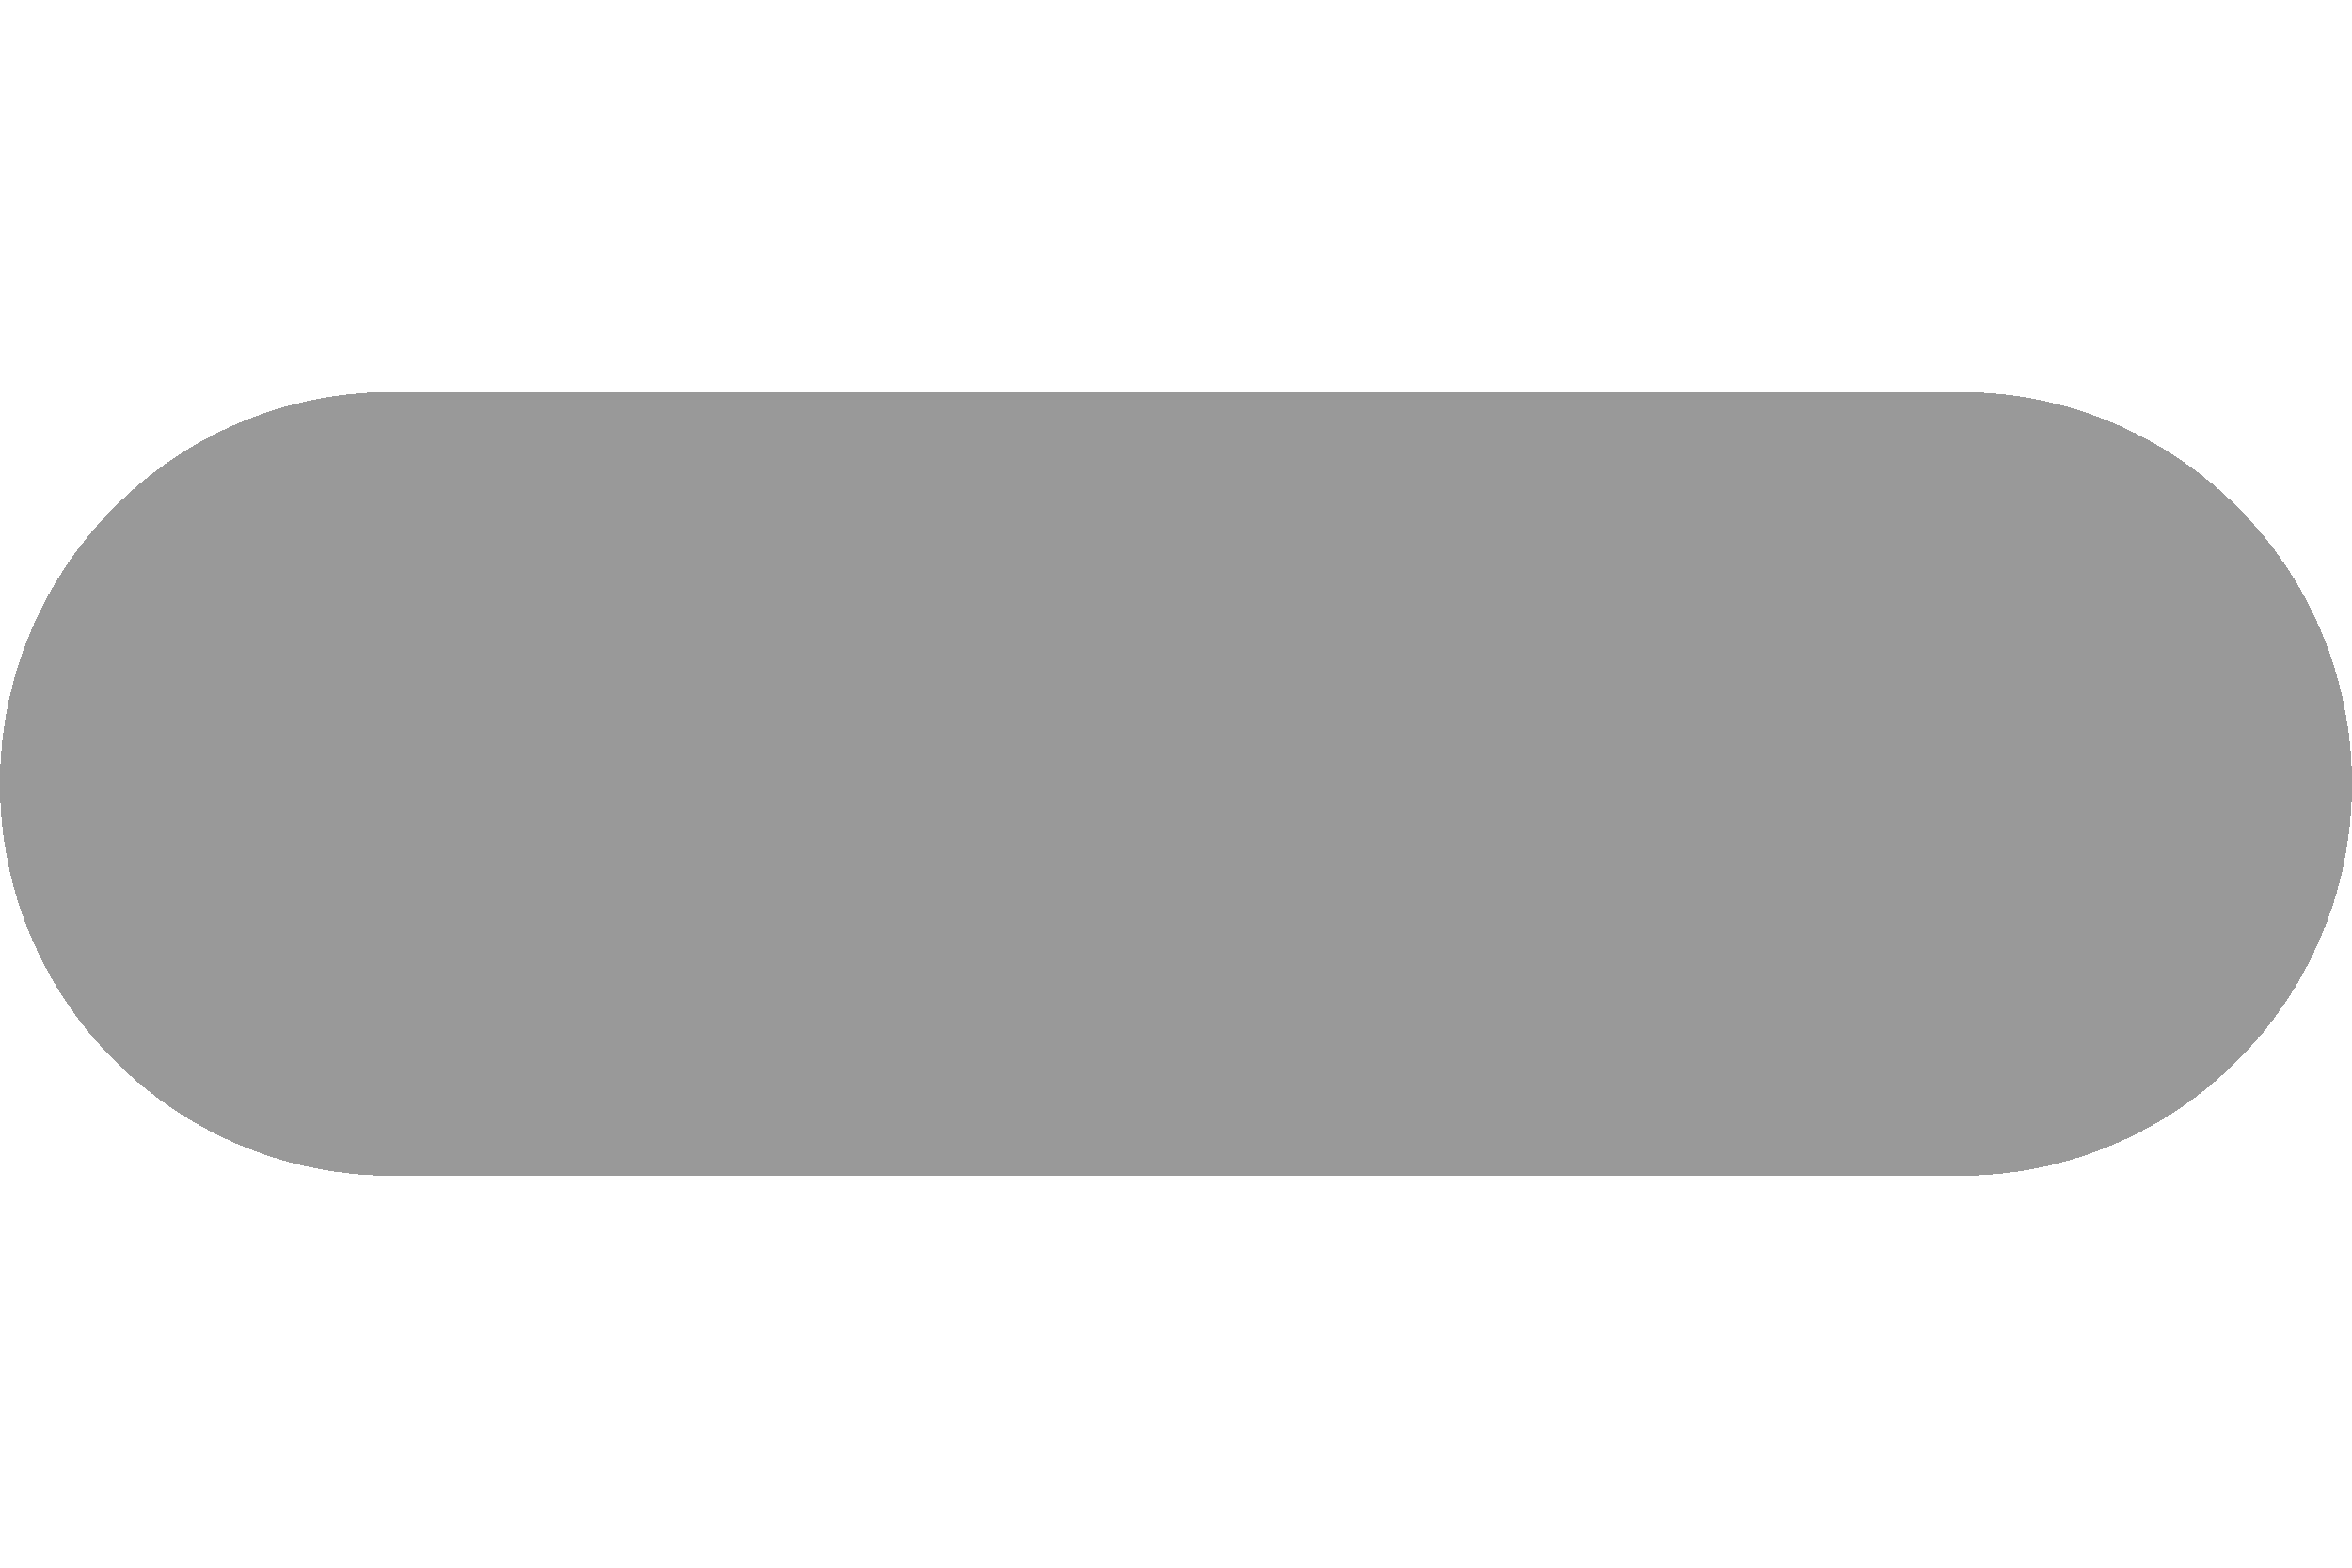
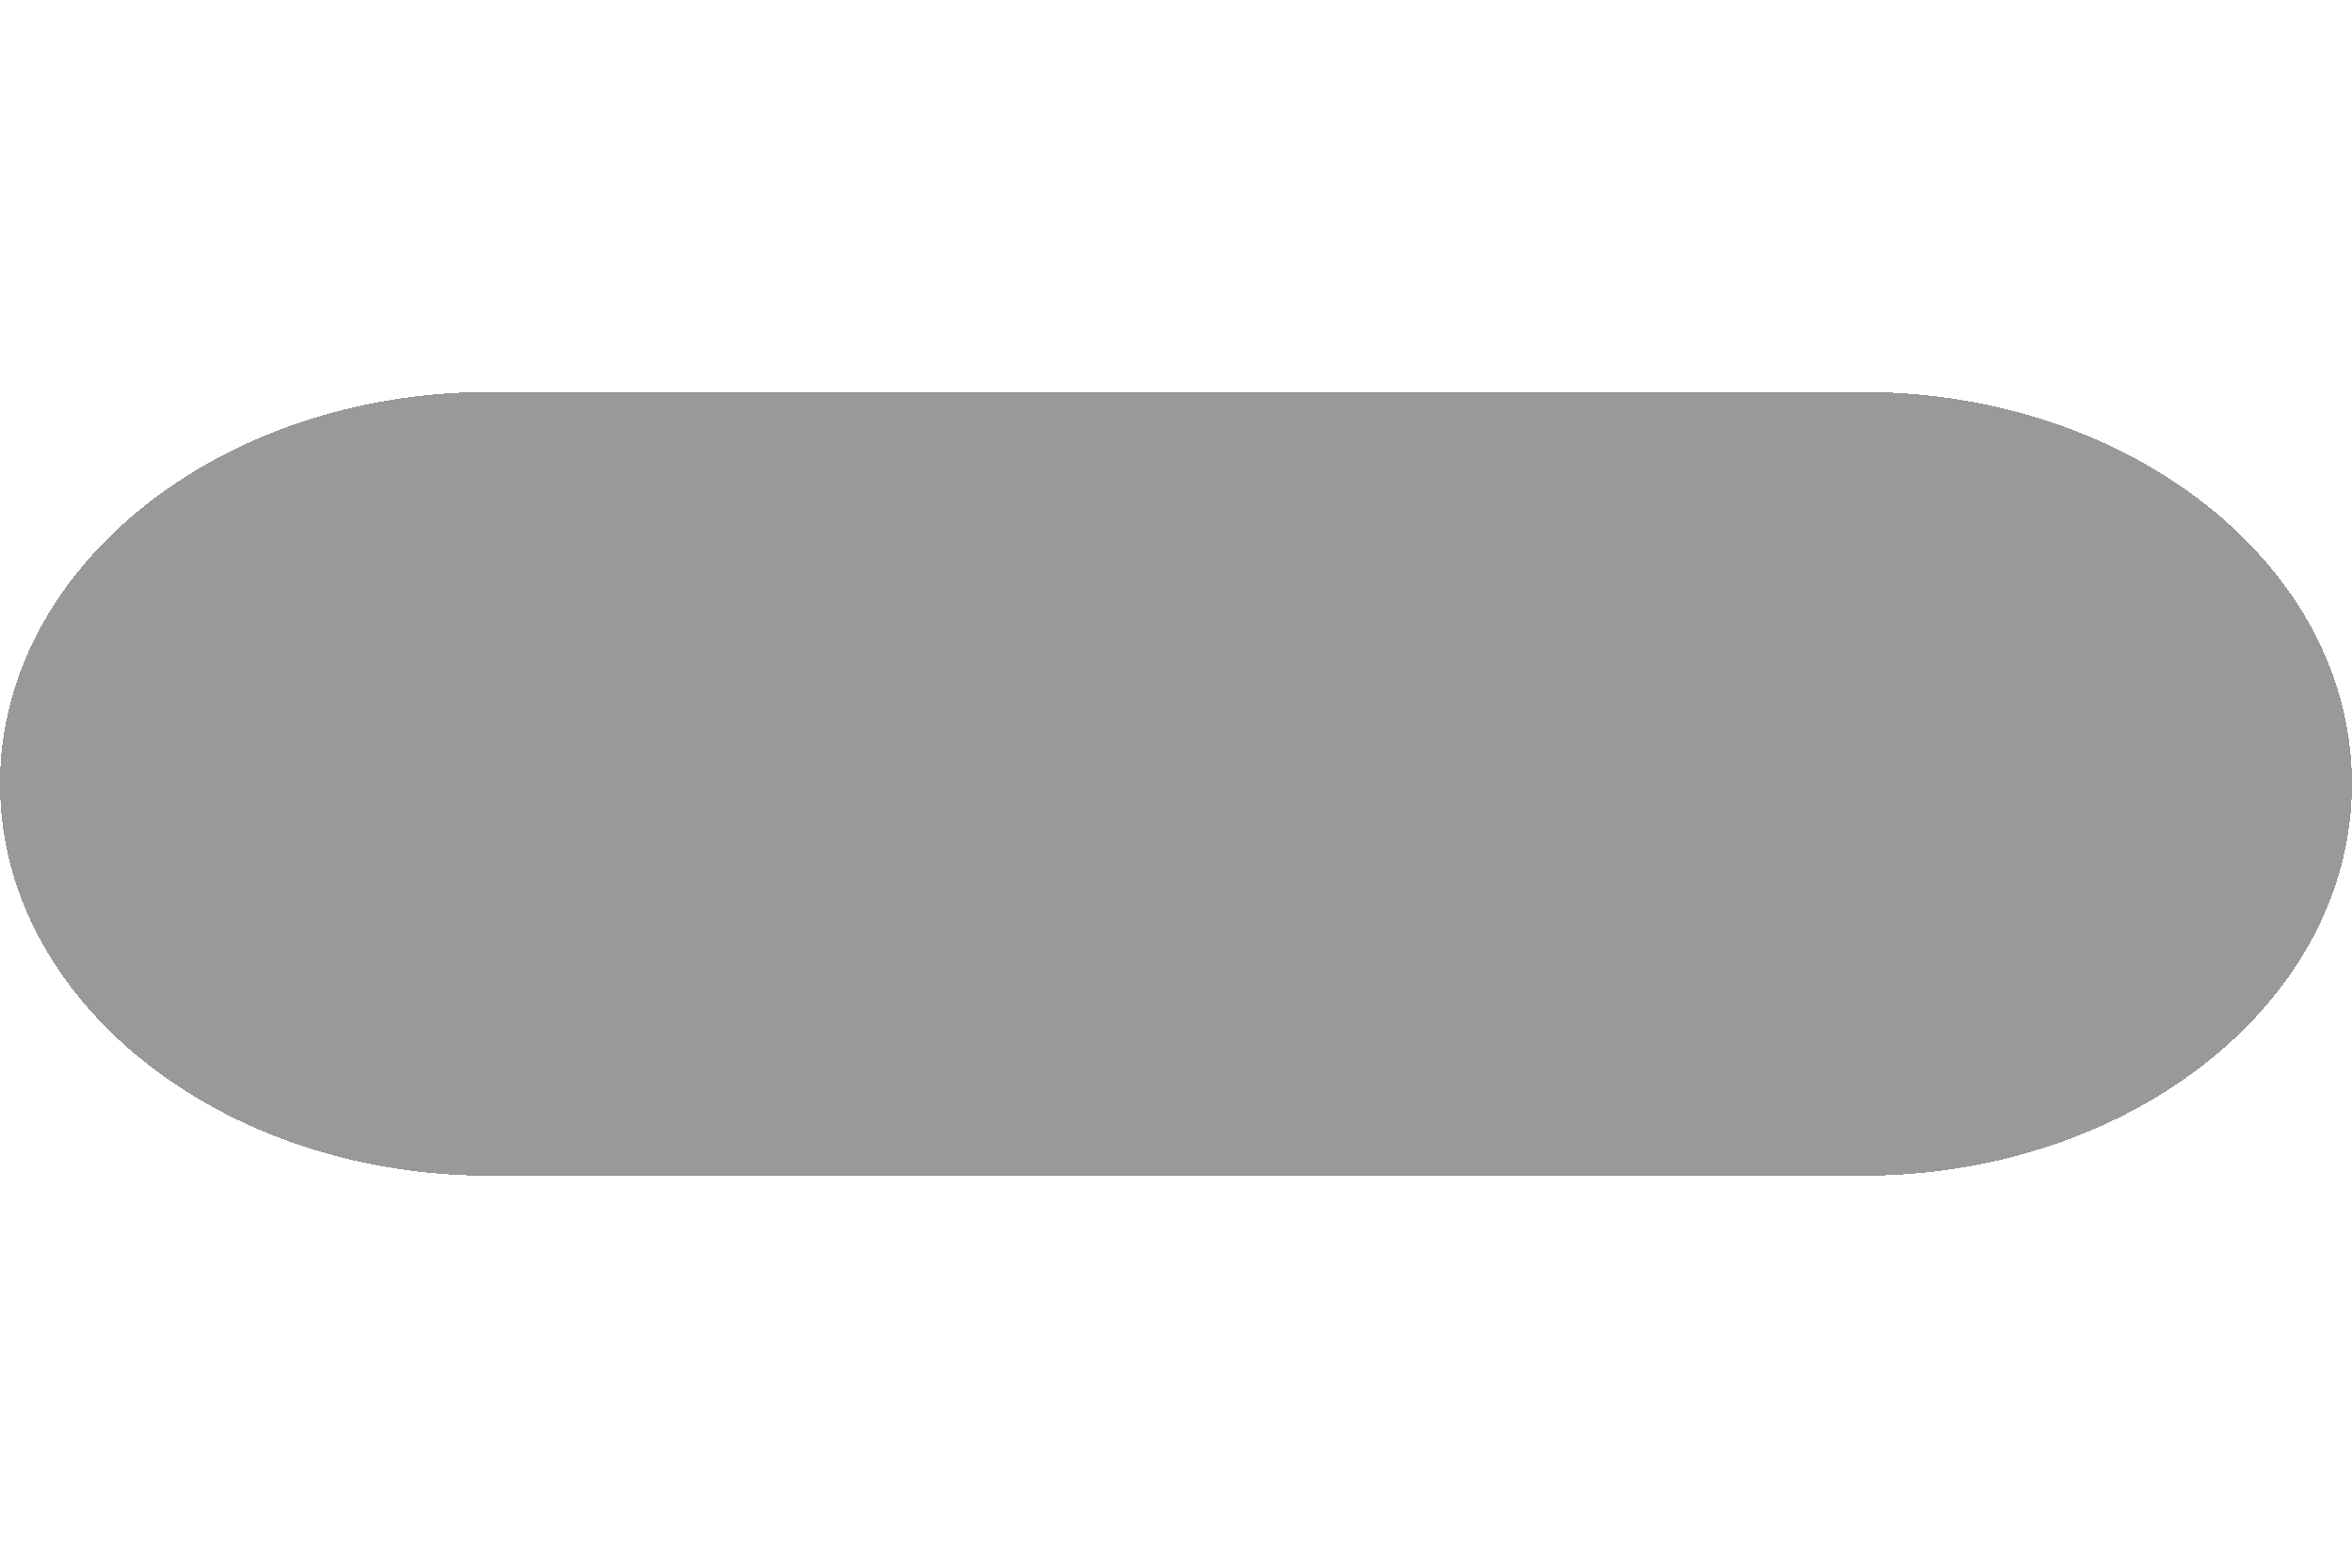
<svg xmlns="http://www.w3.org/2000/svg" width="30" height="20" viewBox="0 0 30 20" version="1.1" id="svg8" style="shape-rendering:crispEdges">
  <defs id="defs2" />
-   <g id="layer1" transform="translate(-100.3232,-131.4201)">
-     <rect style="opacity:1;fill:_TROUGH_;fill-opacity:0.4;stroke:_TROUGH_;stroke-width:0;stroke-miterlimit:4;stroke-dasharray:none;stroke-opacity:0.4" id="rect815" width="10" height="30" x="136.42" y="-130.323" ry="5.0" transform="rotate(90)" />
+   <g id="layer1" transform="translate(-100.3232,-136.4201)">
+     <rect style="opacity:1;fill:_TROUGH_;fill-opacity:0.4;stroke:#000000;stroke-width:0;stroke-miterlimit:4;stroke-dasharray:none;stroke-opacity:0.4" id="rect815" width="10" height="30" x="141.42" y="-130.323" ry="6.25" transform="rotate(90)" />
  </g>
</svg>
